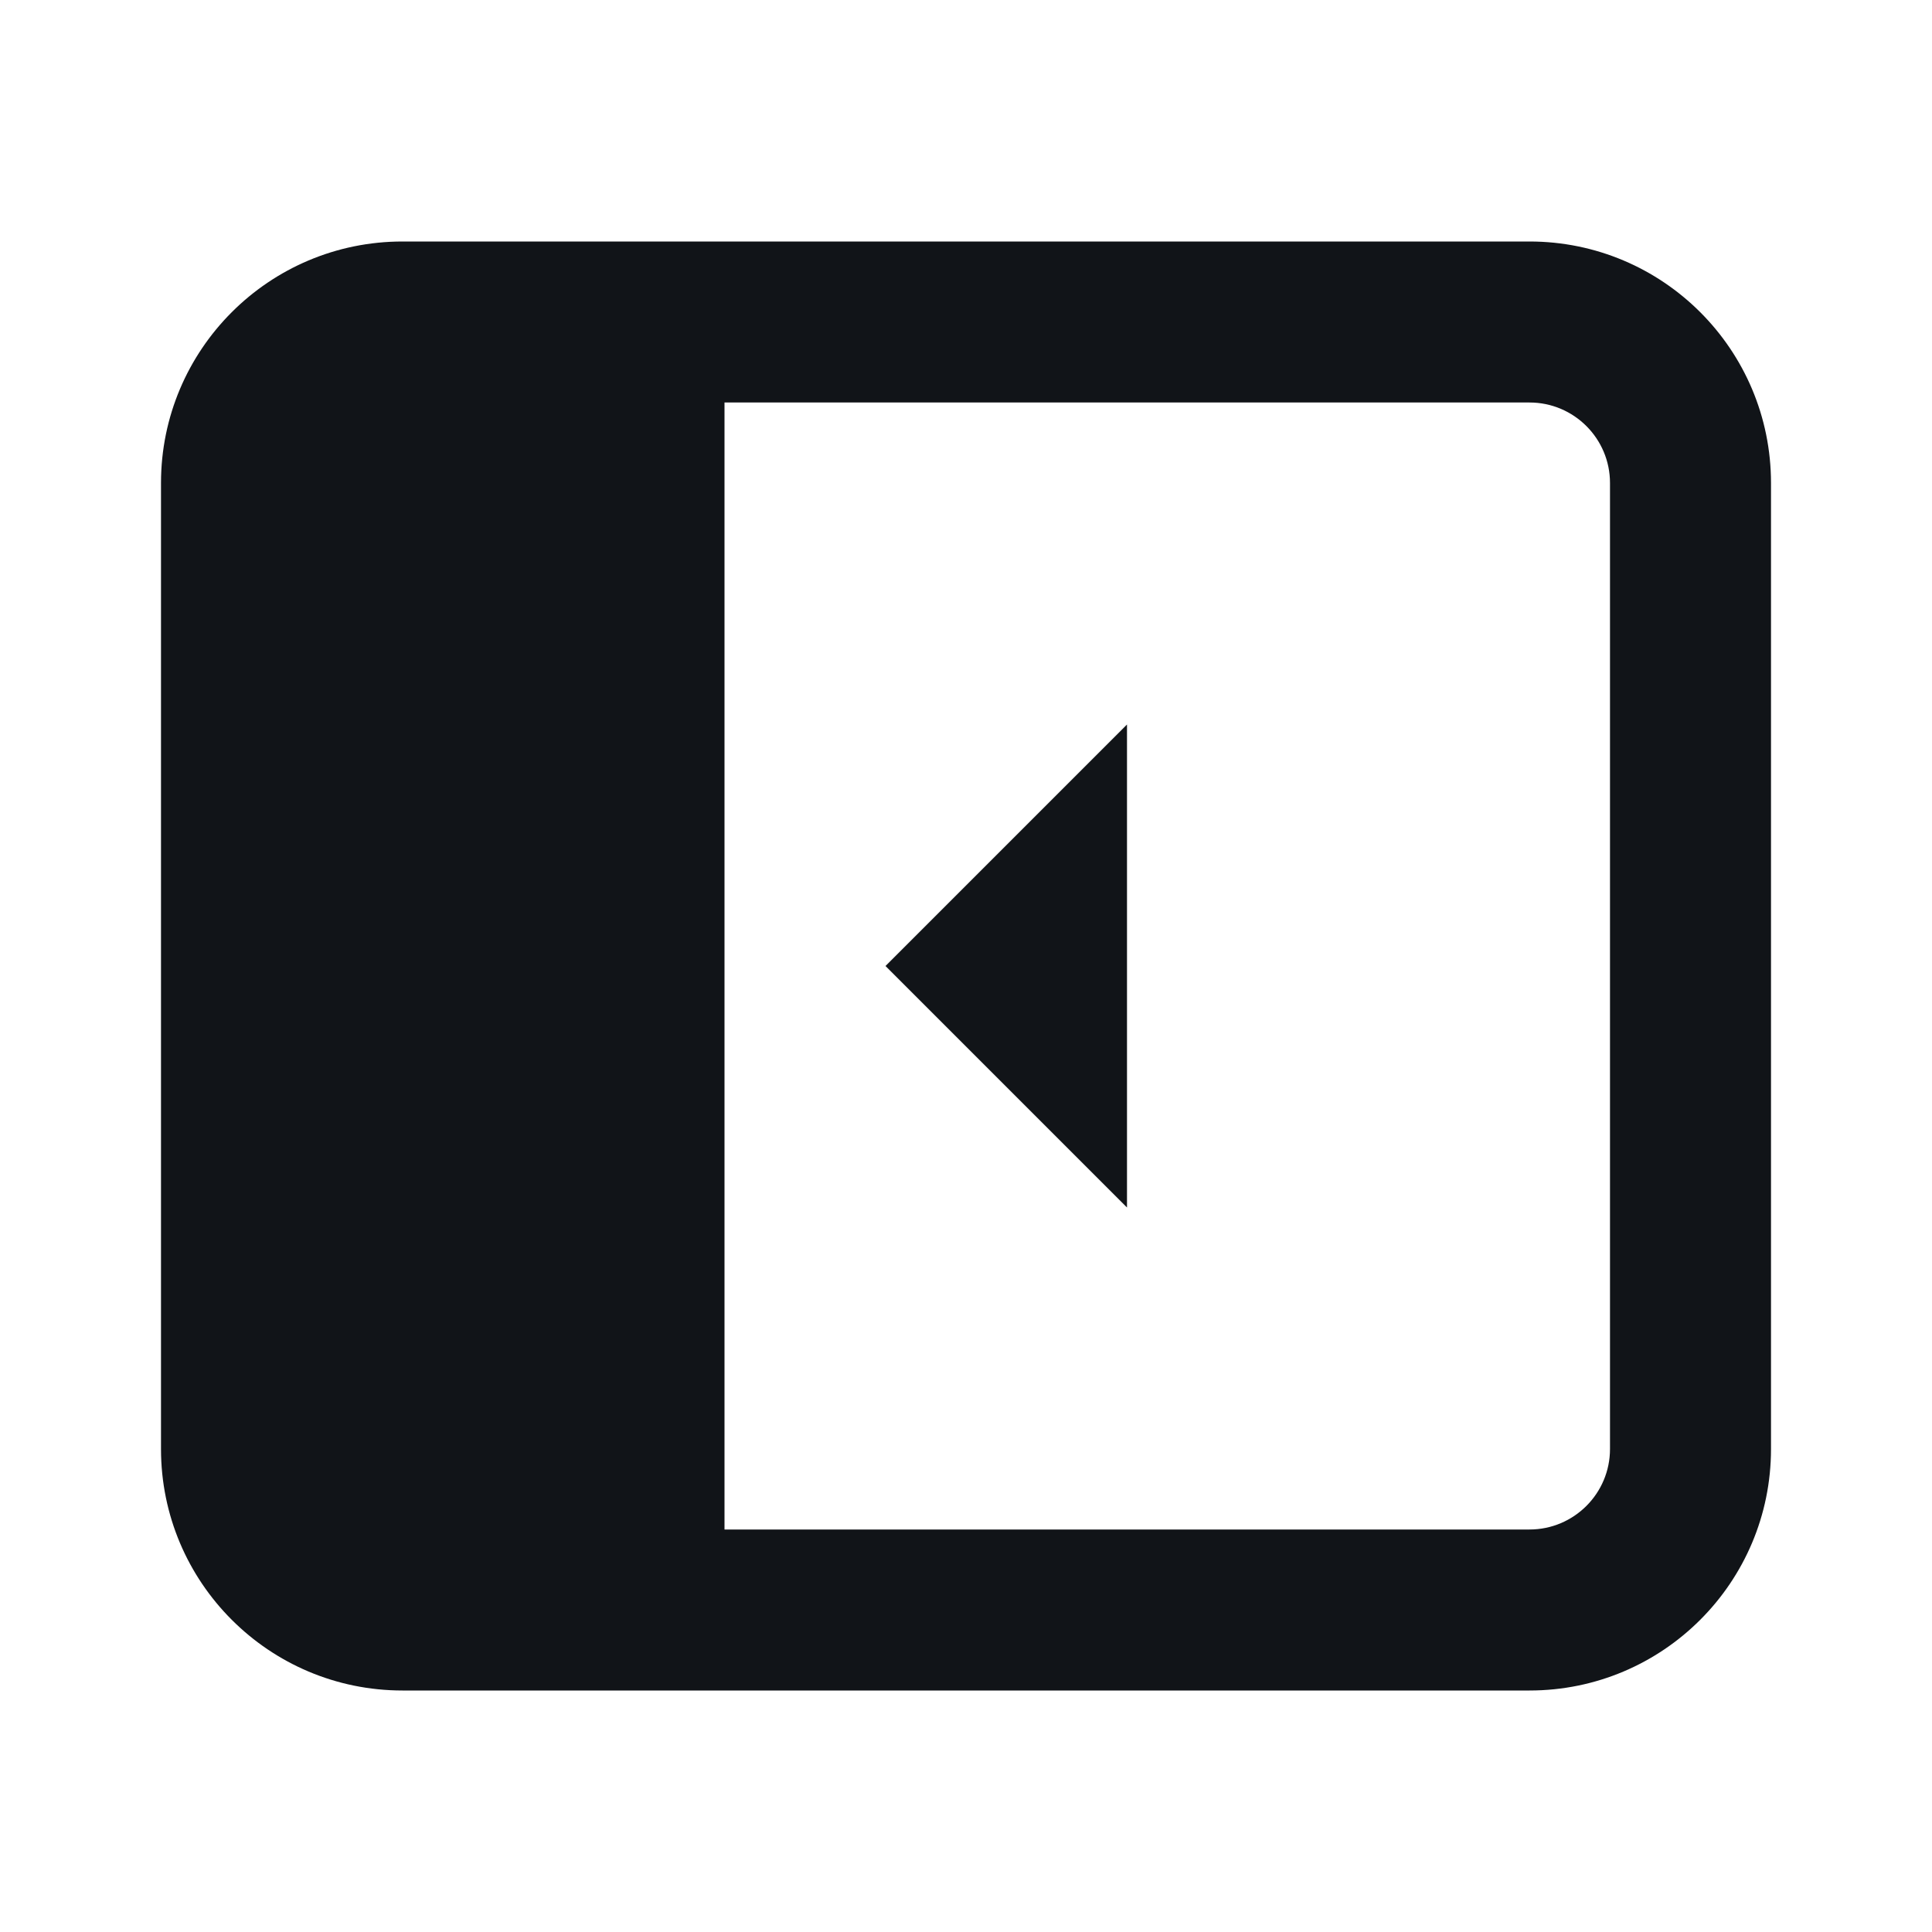
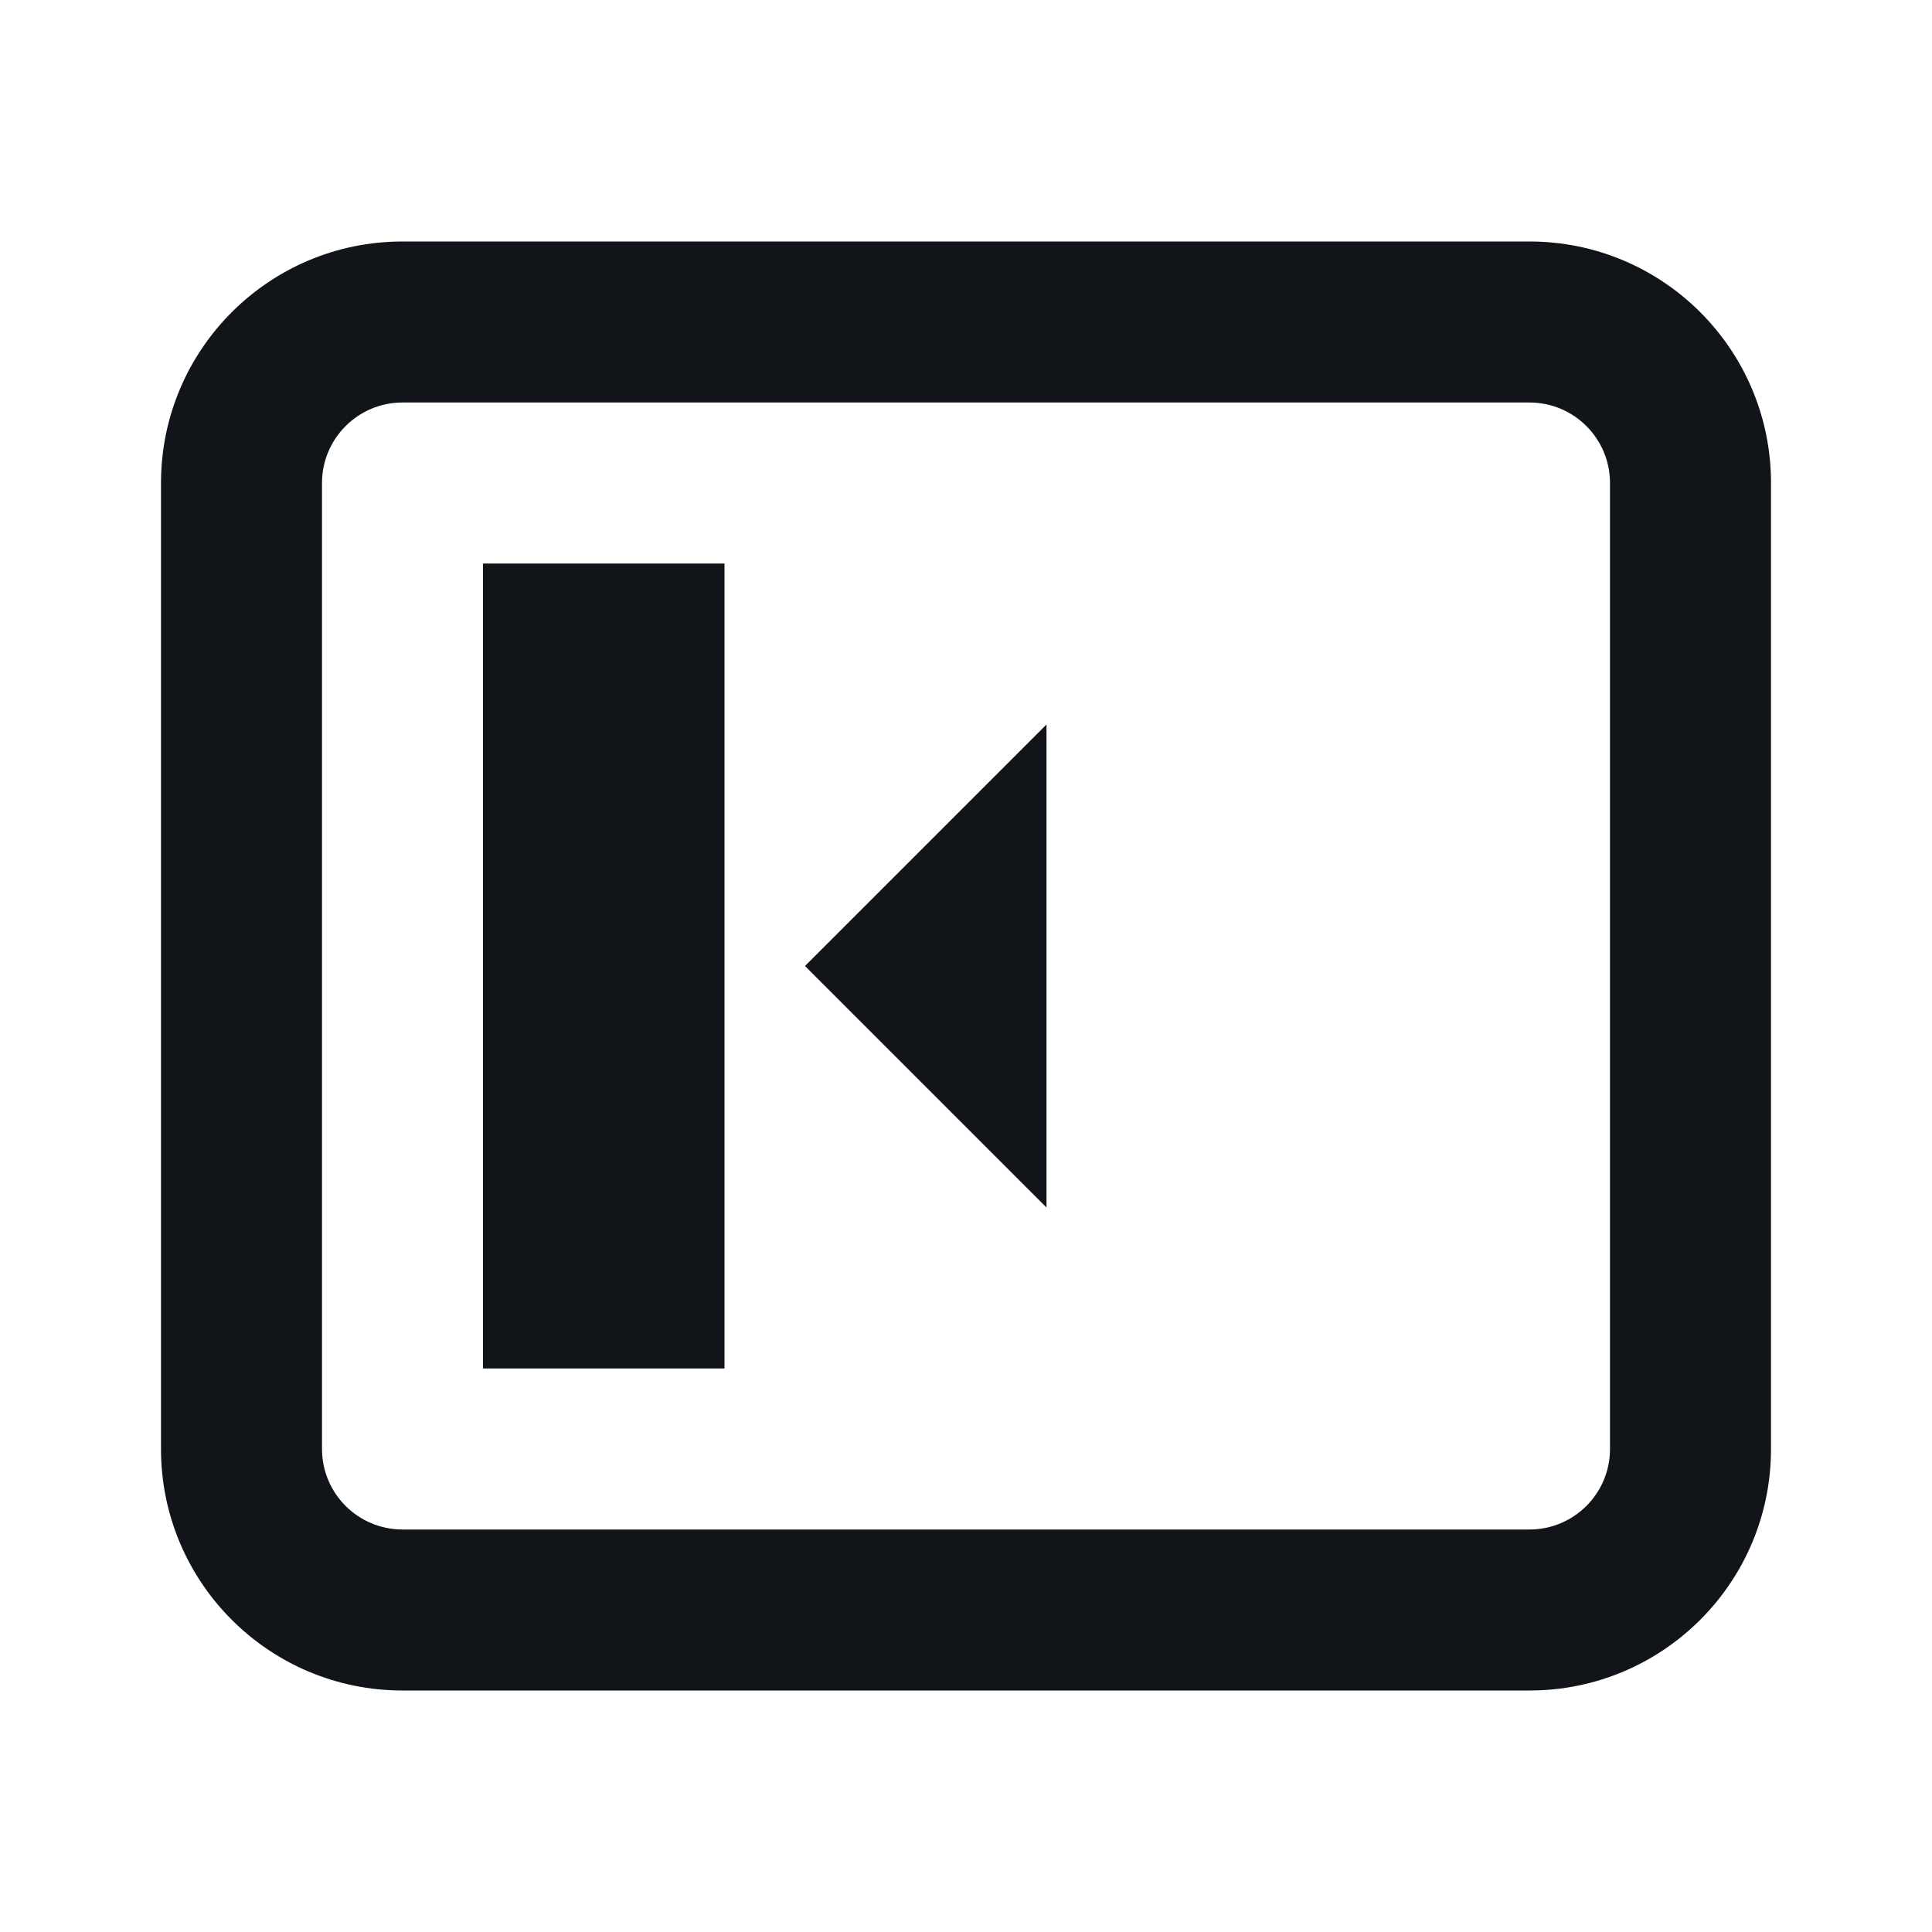
<svg xmlns="http://www.w3.org/2000/svg" width="24" height="24" viewBox="0 0 24 24" fill="none">
-   <path d="M11 12L14 9L14 15L11 12Z" fill="#111418" />
-   <path fill-rule="evenodd" clip-rule="evenodd" d="M5 21C3.343 21 2 19.657 2 18L2 6C2 4.343 3.343 3 5 3L19 3C20.657 3 22 4.343 22 6L22 18C22 19.657 20.657 21 19 21L5 21ZM19 19C19.552 19 20 18.552 20 18L20 6C20 5.448 19.552 5 19 5L9 5L9 19L19 19Z" fill="#111418" />
+   <path d="M19 3C20.657 3 22 4.343 22 6V18C22 19.657 20.657 21 19 21H5C3.343 21 2 19.657 2 18V6C2 4.343 3.343 3 5 3H19ZM5 5C4.448 5 4 5.448 4 6V18C4 18.552 4.448 19 5 19H19C19.552 19 20 18.552 20 18V6C20 5.448 19.552 5 19 5H5ZM9 17H6V7H9V17ZM13 15L10 12L13 9V15Z" fill="#111418" />
</svg>
